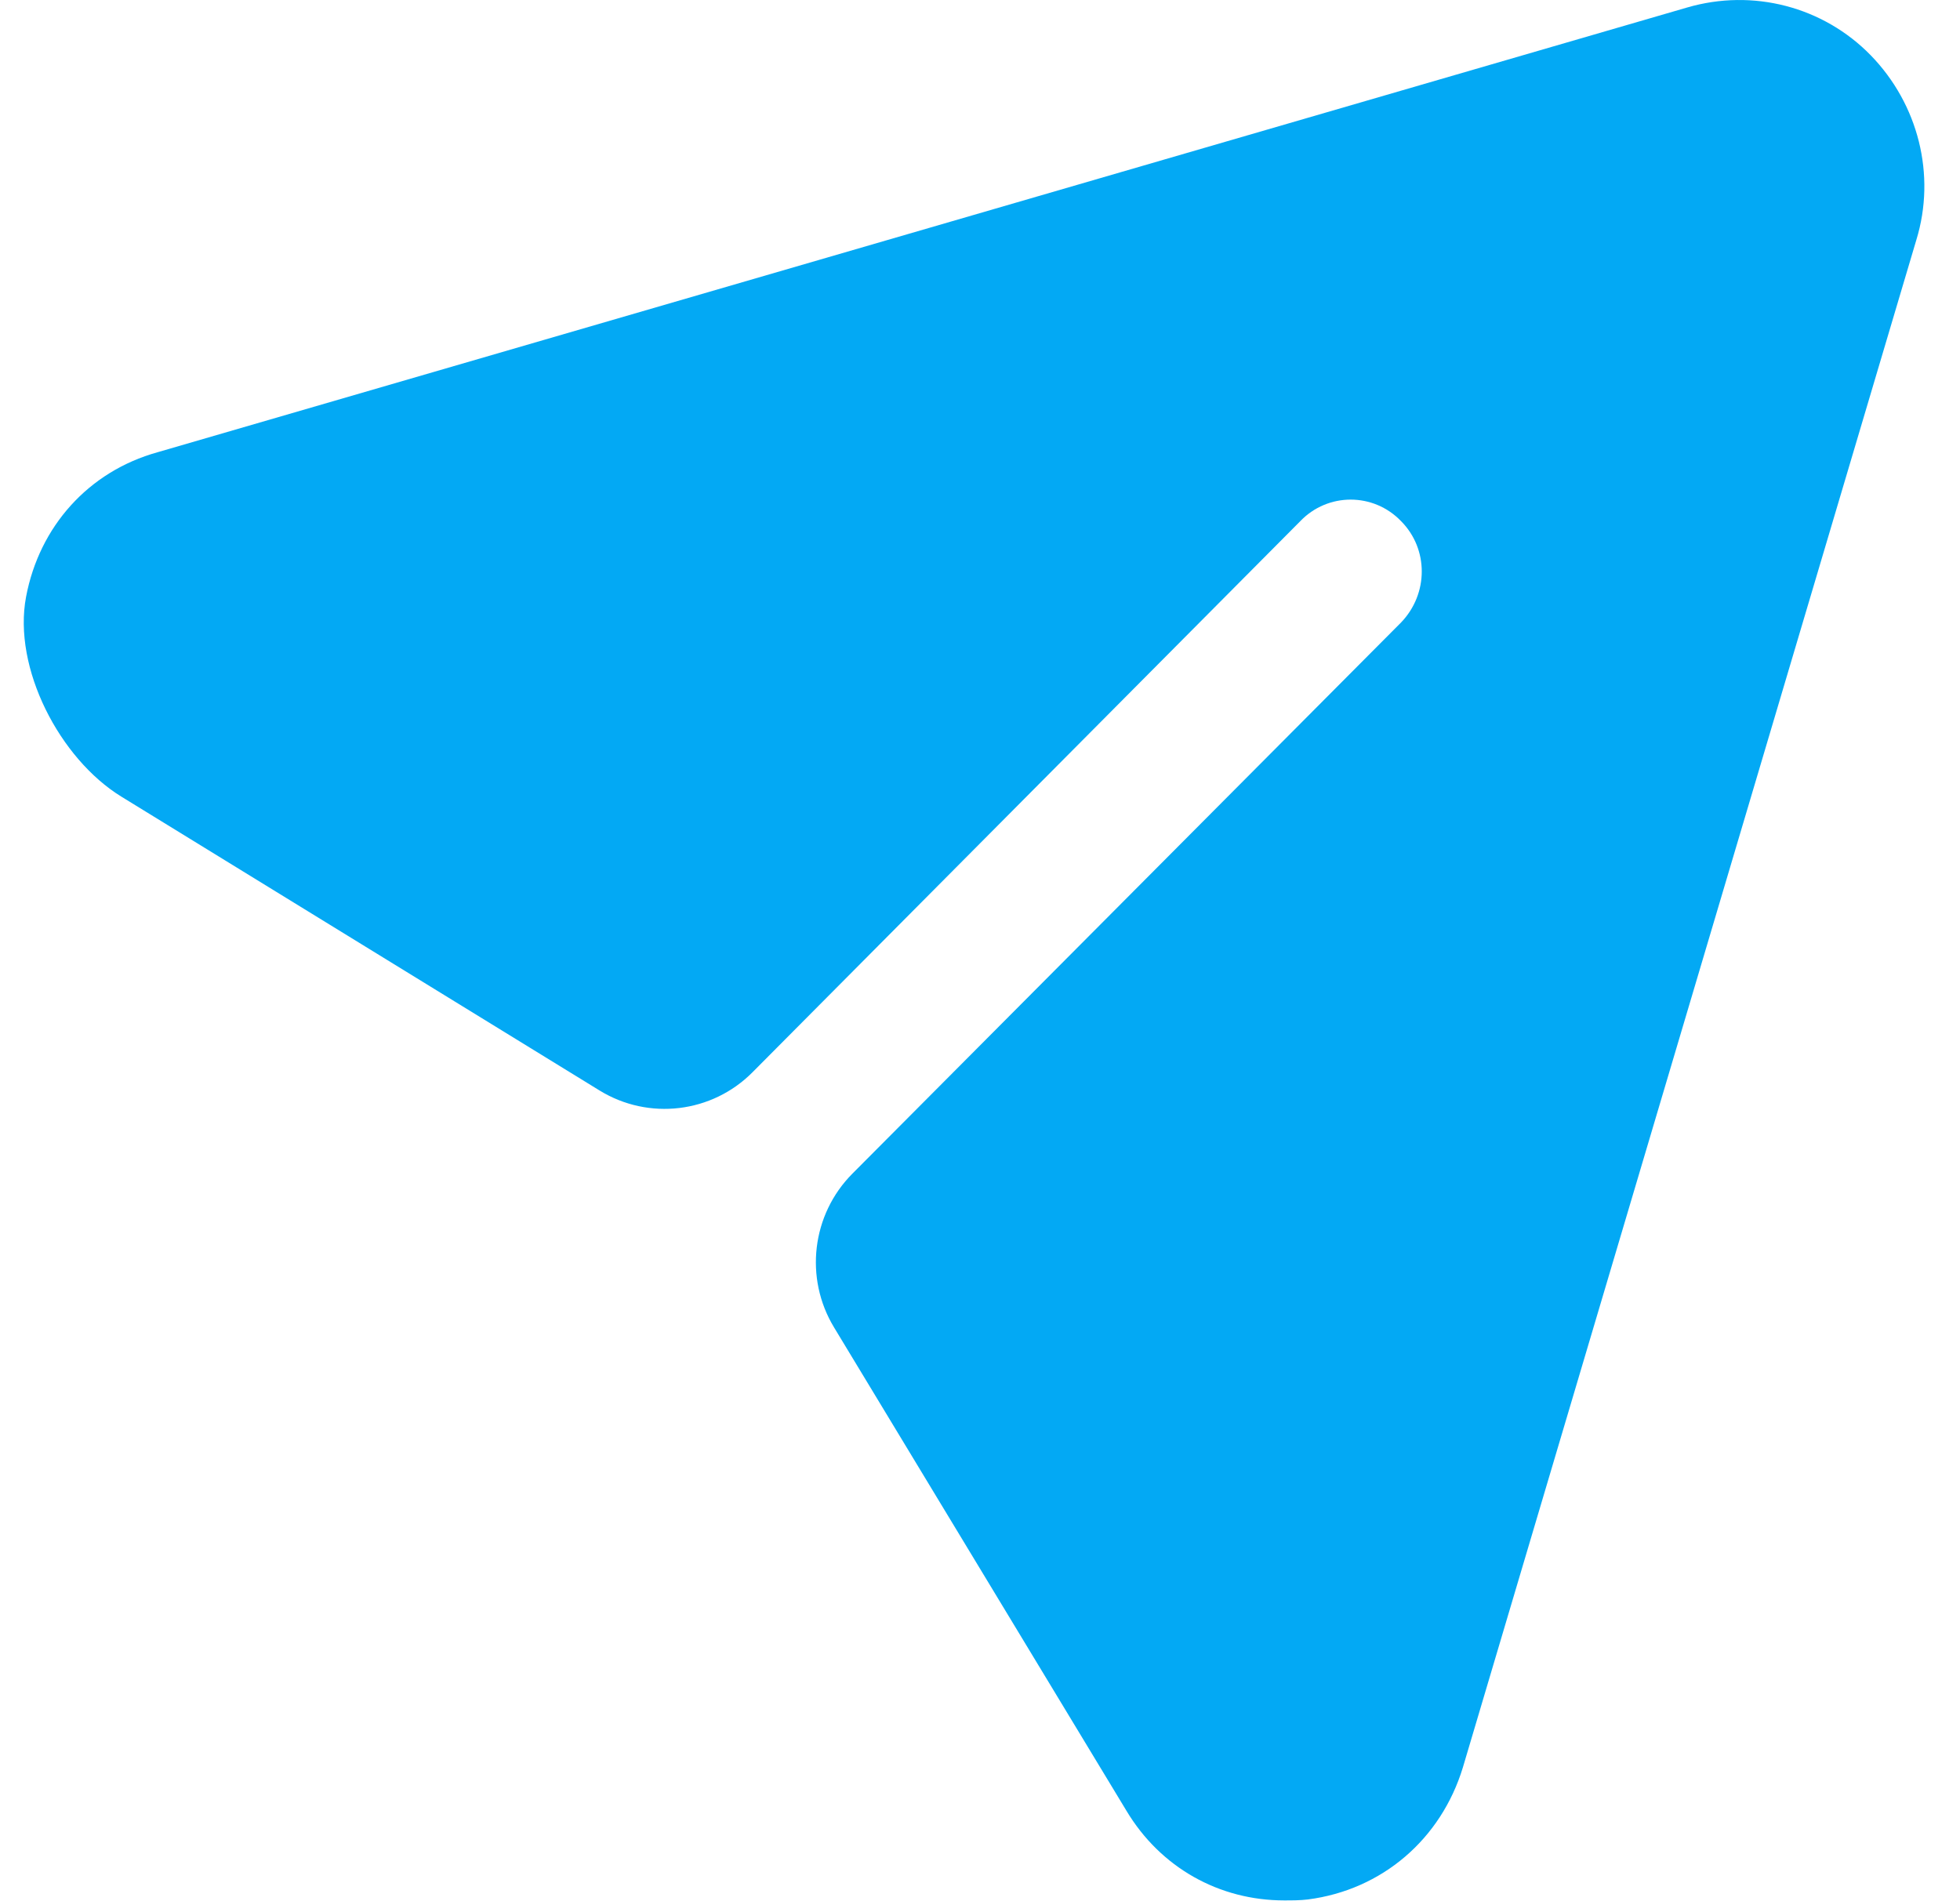
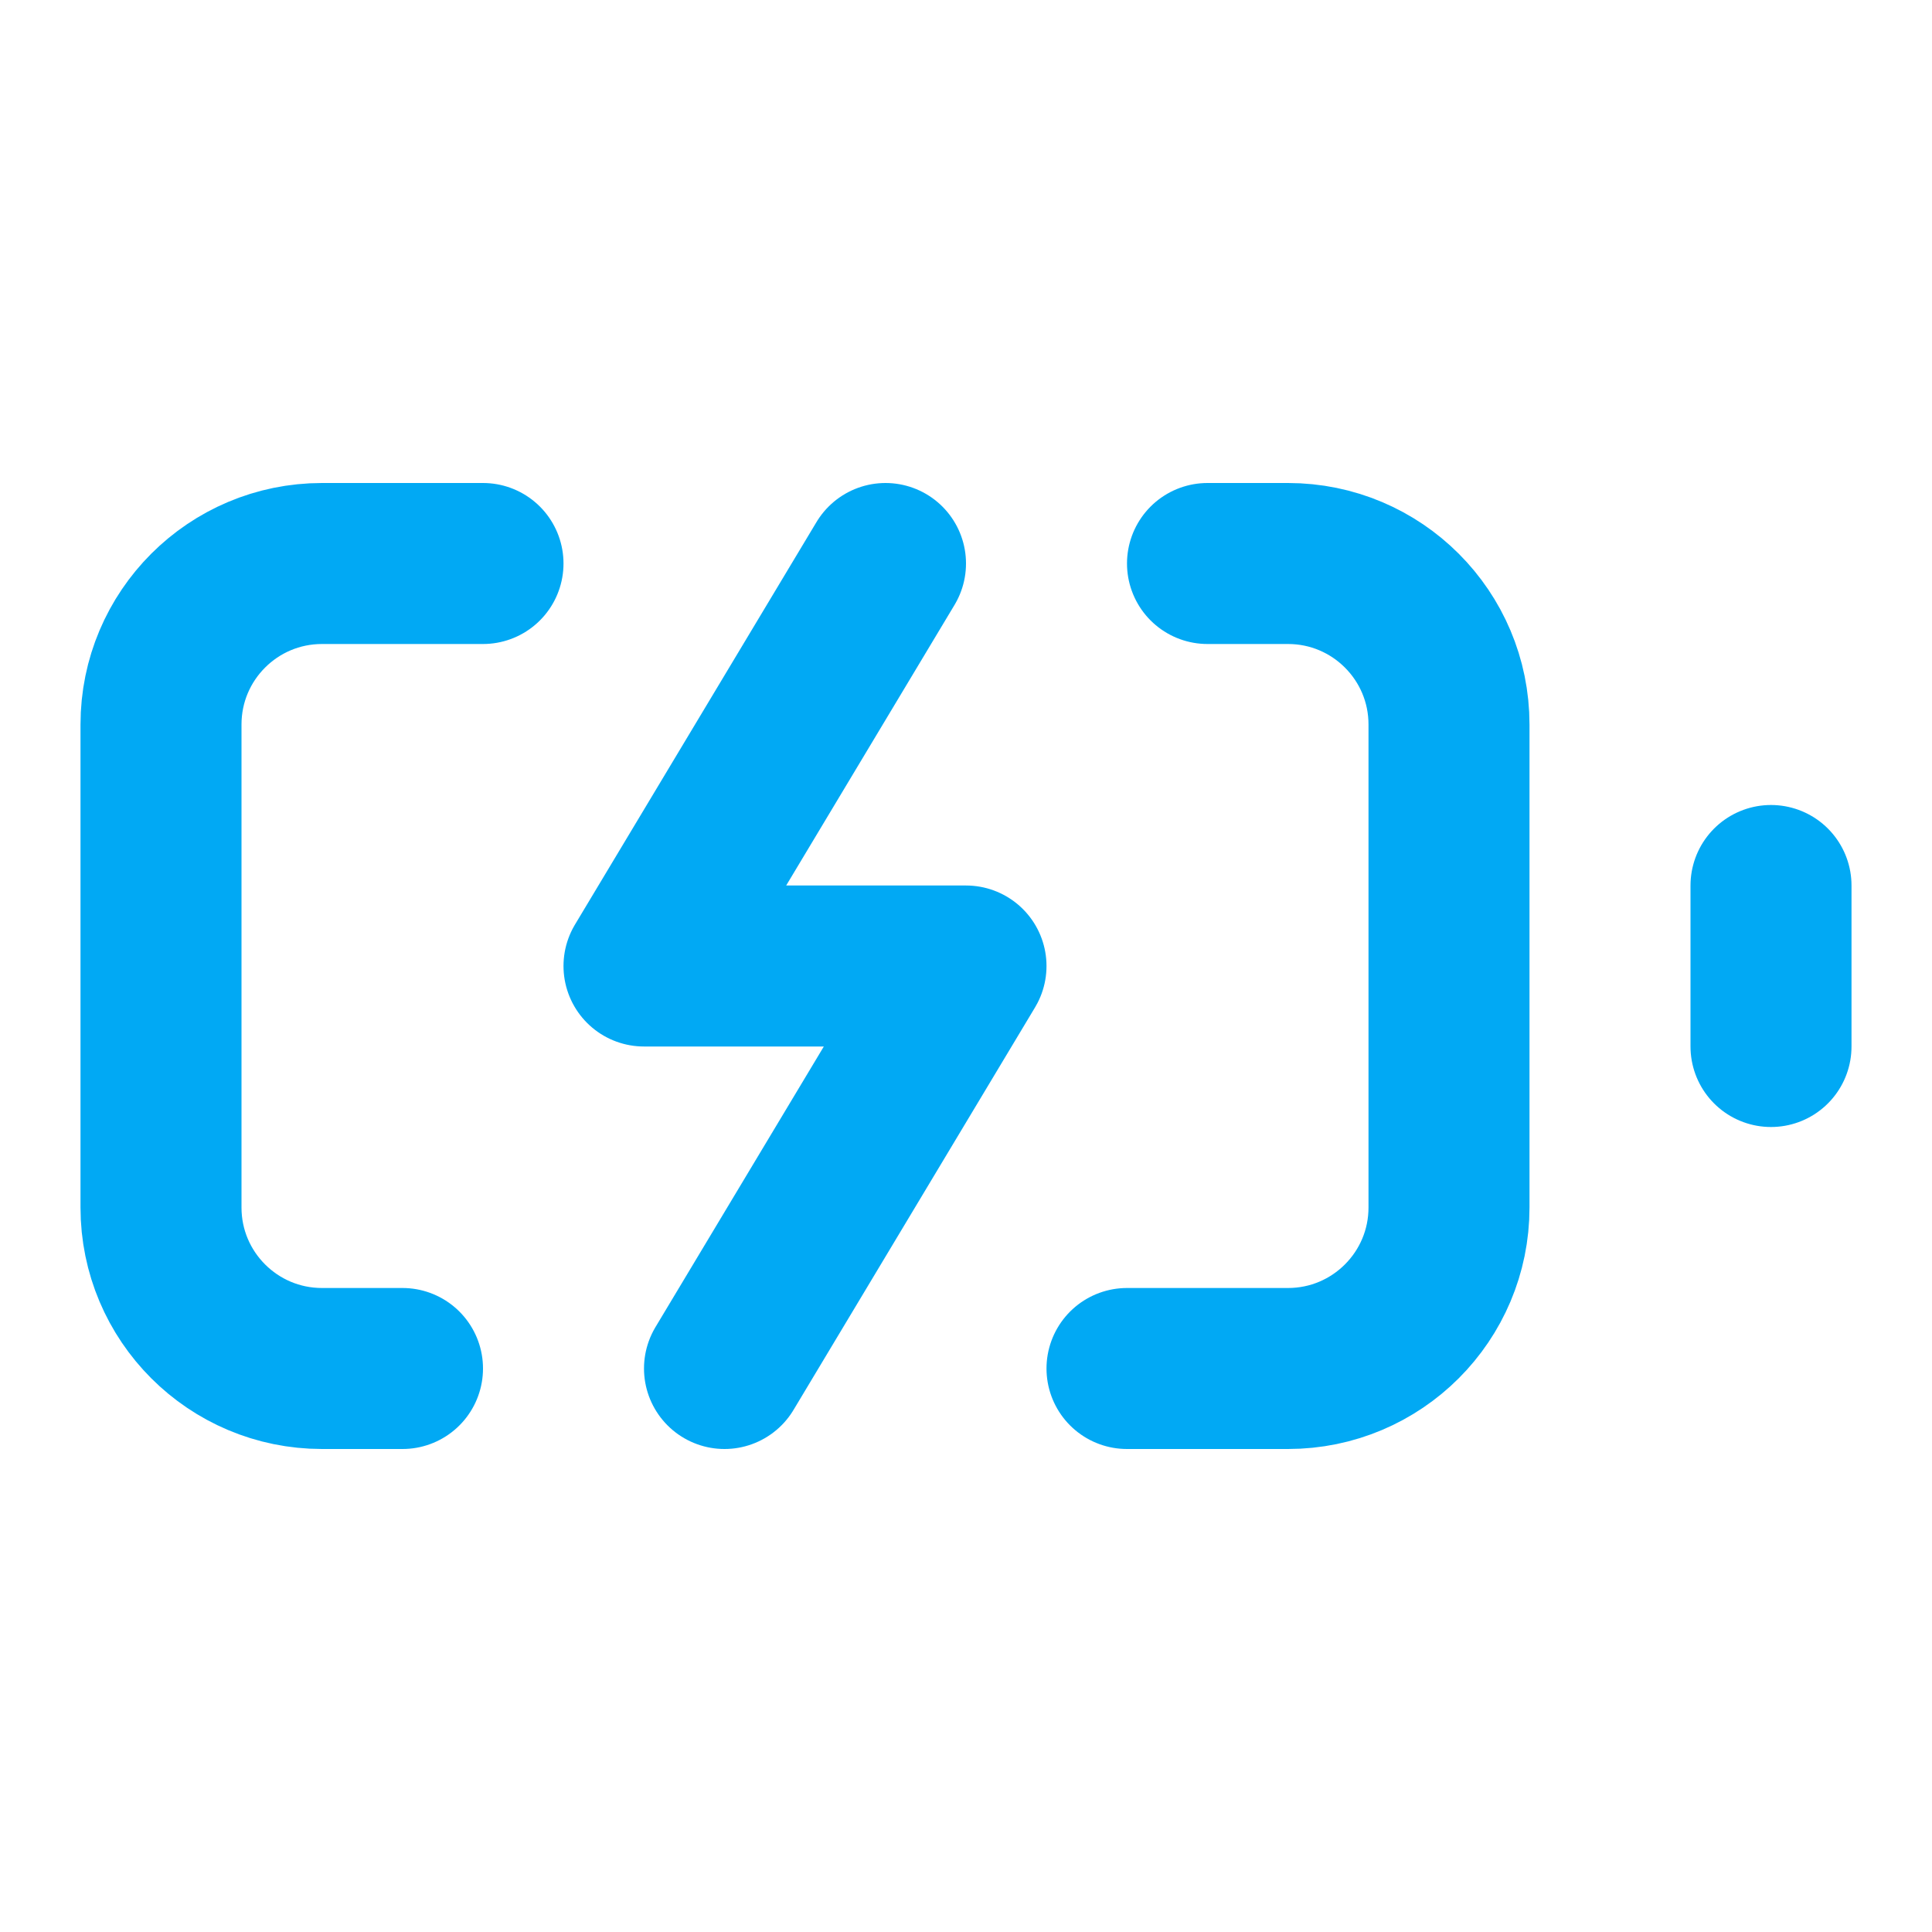
- <svg xmlns="http://www.w3.org/2000/svg" width="33" height="32" viewBox="0 0 33 32" fill="none">
-   <path d="M31.497 0.931C30.696 0.11 29.512 -0.196 28.407 0.126L2.653 7.615C1.488 7.939 0.662 8.868 0.439 10.049C0.212 11.25 1.006 12.776 2.043 13.414L10.096 18.363C10.922 18.87 11.988 18.743 12.671 18.054L21.893 8.775C22.357 8.292 23.125 8.292 23.589 8.775C24.054 9.242 24.054 9.999 23.589 10.482L14.352 19.762C13.667 20.45 13.539 21.521 14.043 22.352L18.963 30.486C19.54 31.452 20.532 32 21.621 32C21.749 32 21.893 32 22.021 31.984C23.269 31.823 24.262 30.969 24.63 29.761L32.265 4.04C32.601 2.944 32.297 1.753 31.497 0.931" fill="#03a9f4" />
+ <svg xmlns="http://www.w3.org/2000/svg" width="24" height="24" viewBox="0 0 24 24" fill="none" stroke="#01a9f4" stroke-width="2" stroke-linecap="round" stroke-linejoin="round" class="lucide lucide-battery-charging">
+   <path d="M15 7h1a2 2 0 0 1 2 2v6a2 2 0 0 1-2 2h-2" />
+   <path d="M6 7H4a2 2 0 0 0-2 2v6a2 2 0 0 0 2 2h1" />
+   <path d="m11 7-3 5h4l-3 5" />
+   <line x1="22" x2="22" y1="11" y2="13" />
</svg>
